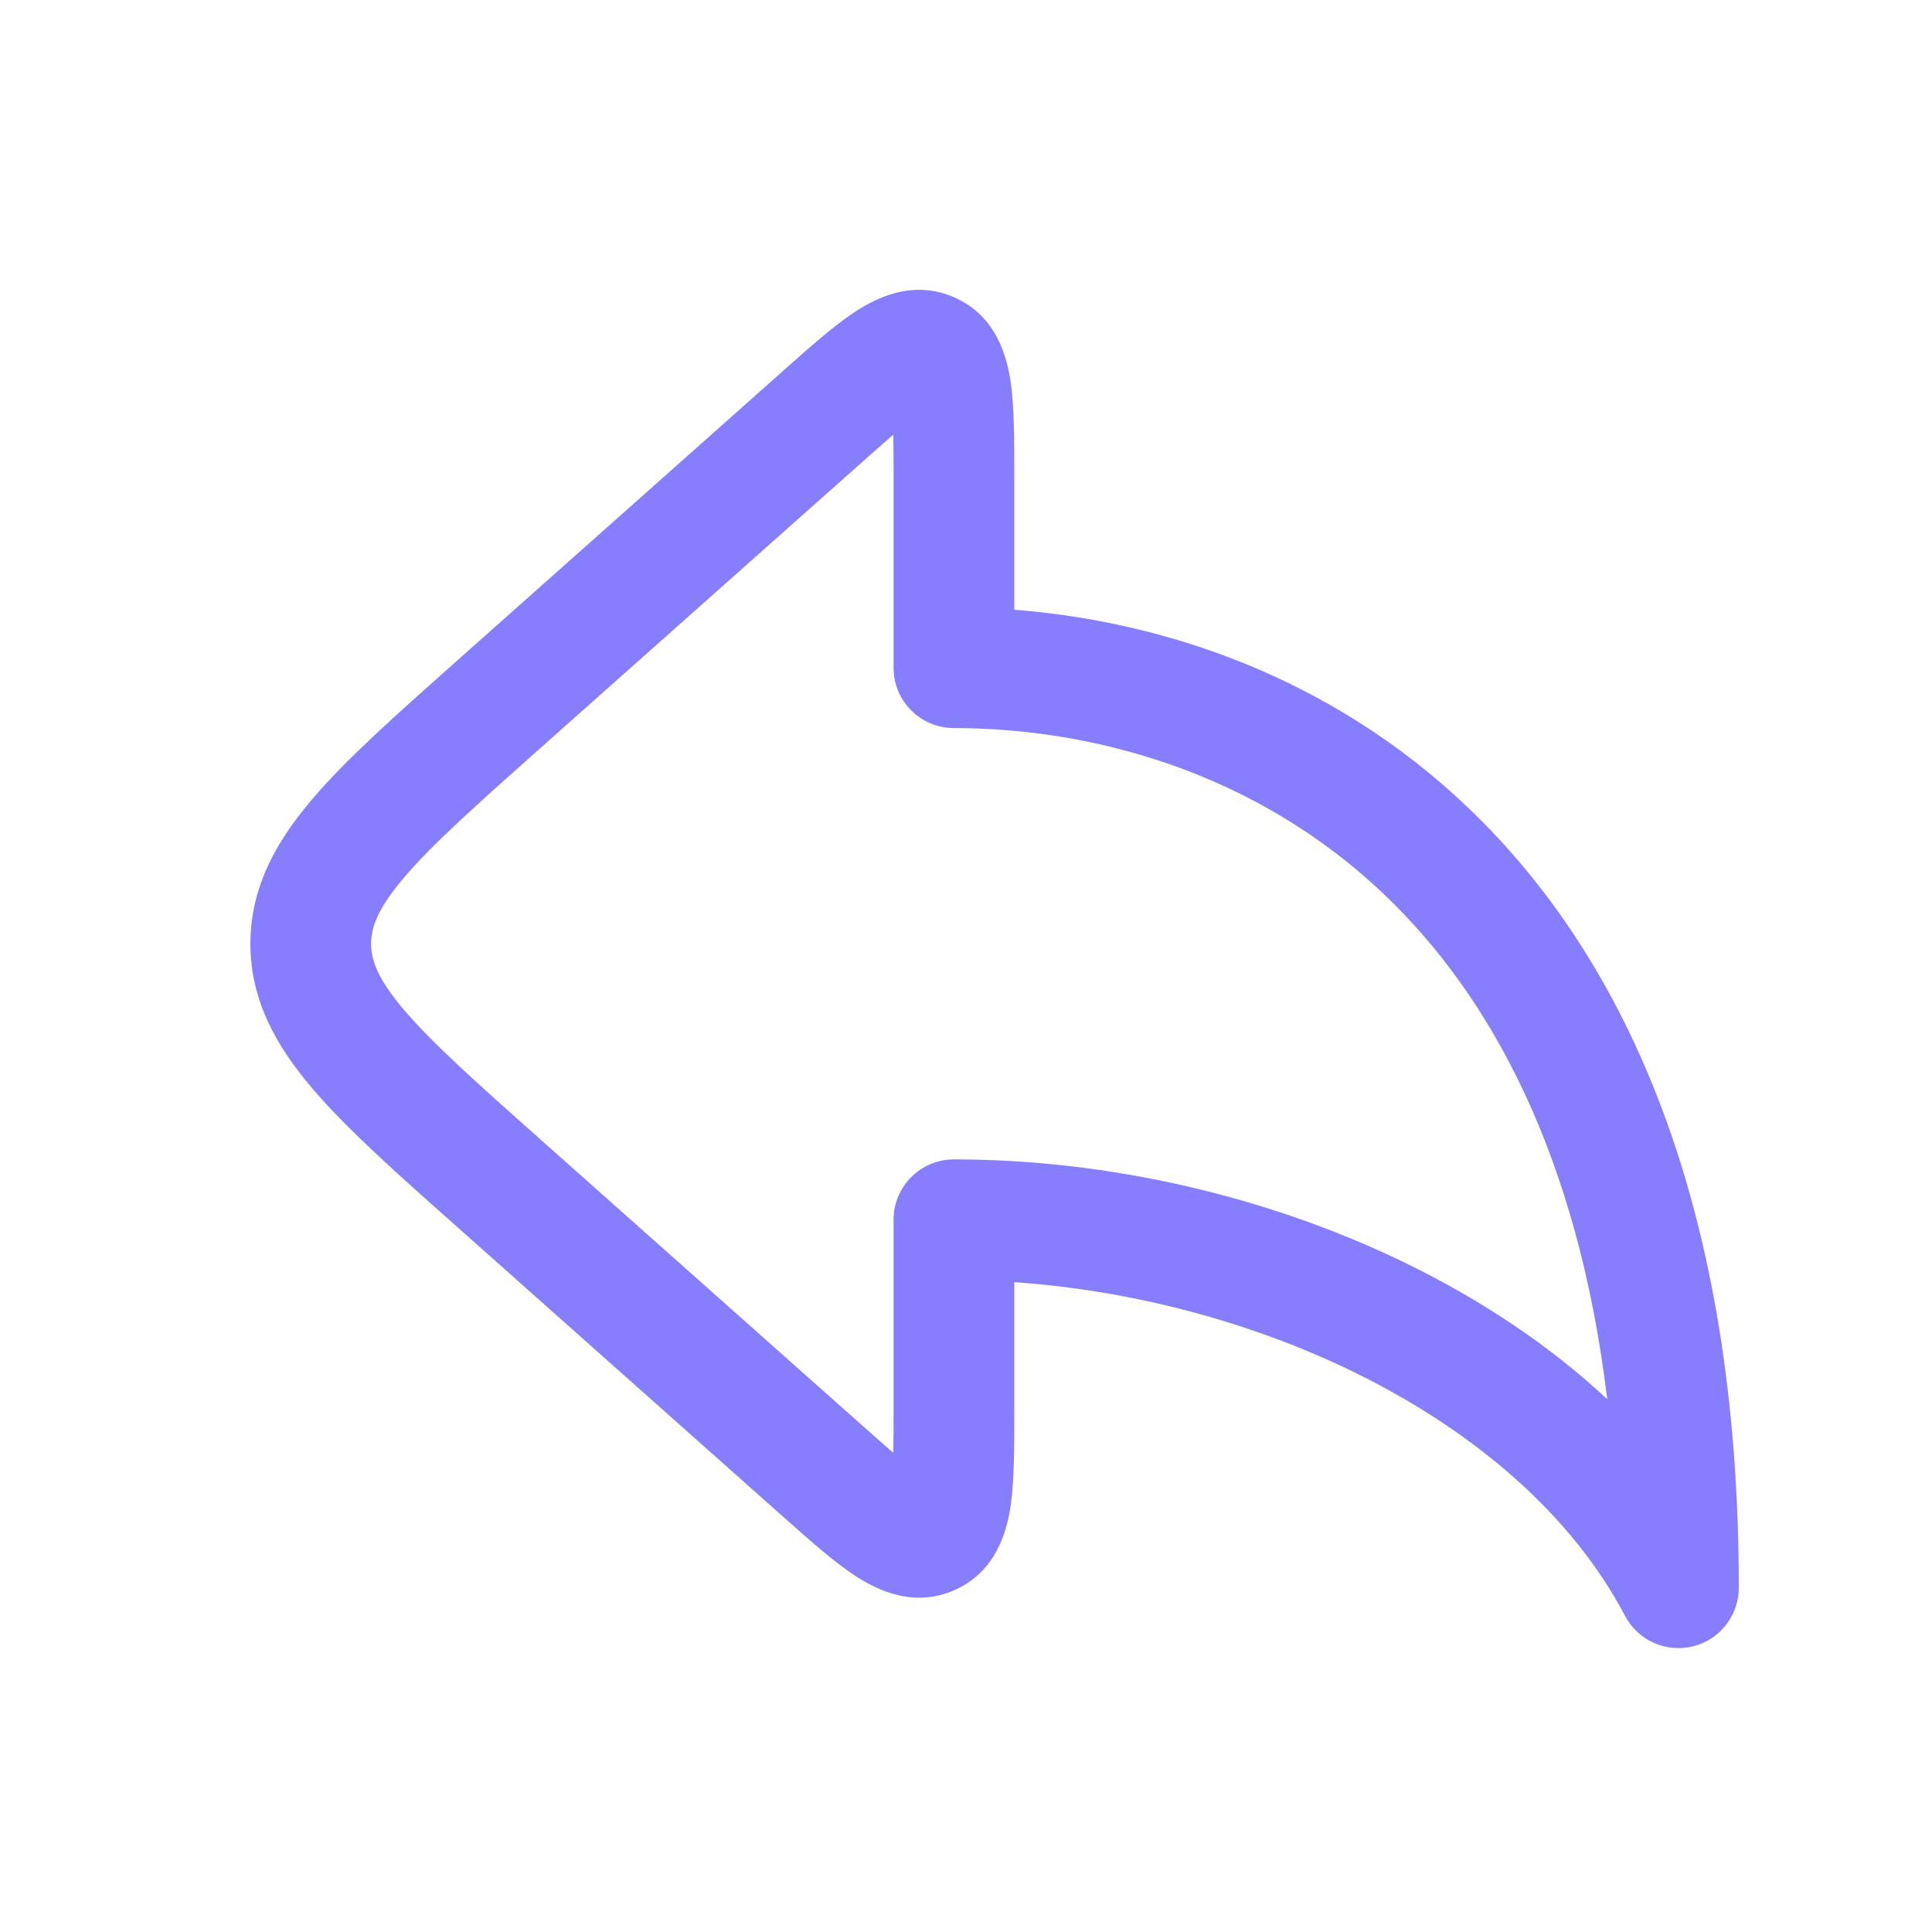
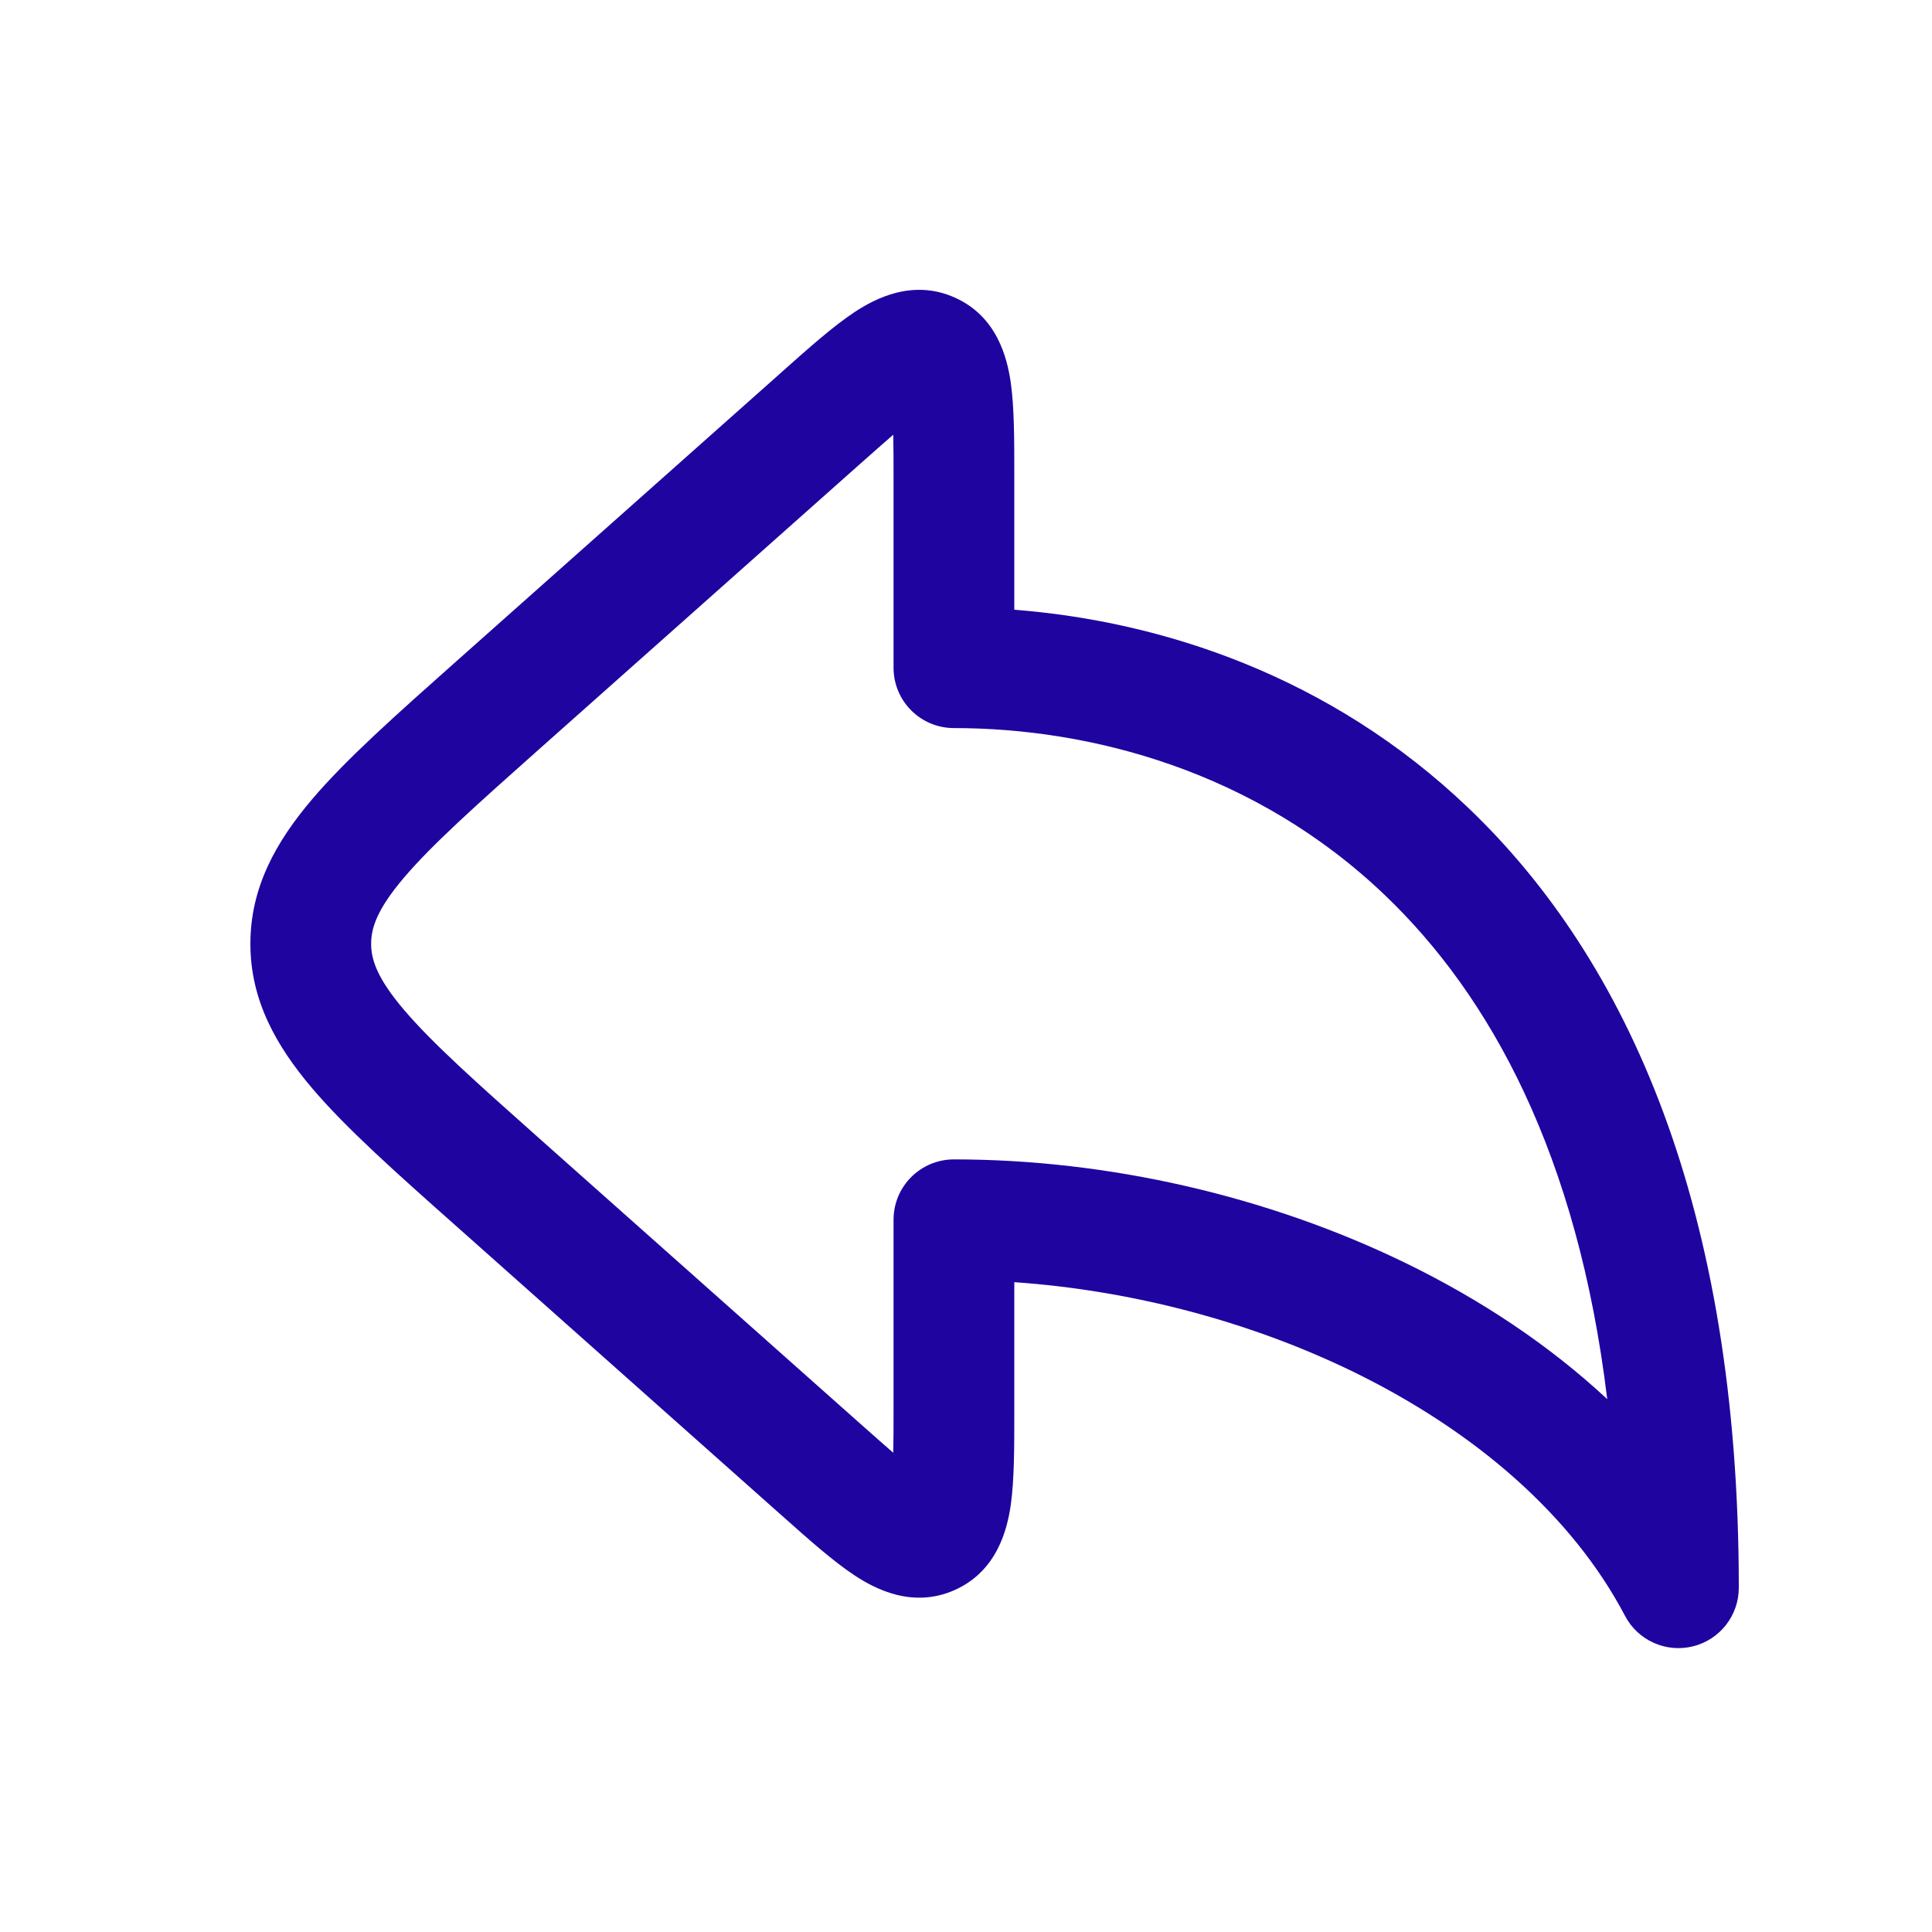
<svg xmlns="http://www.w3.org/2000/svg" width="20" height="20" viewBox="0 0 20 20" fill="none">
-   <path fill-rule="evenodd" clip-rule="evenodd" d="M8.105 3.84C8.094 3.85 8.084 3.859 8.073 3.869L4.728 6.842C4.104 7.397 3.586 7.856 3.231 8.274C2.858 8.713 2.592 9.185 2.592 9.77C2.592 10.354 2.858 10.826 3.231 11.265C3.586 11.683 4.104 12.143 4.728 12.697L8.073 15.671C8.084 15.68 8.094 15.69 8.105 15.699C8.375 15.94 8.628 16.164 8.846 16.308C9.06 16.449 9.449 16.654 9.885 16.459C10.321 16.263 10.426 15.835 10.463 15.582C10.5 15.323 10.5 14.985 10.5 14.624C10.5 14.609 10.5 14.595 10.5 14.581V13.273C11.71 13.357 12.935 13.678 14.008 14.2C15.268 14.815 16.275 15.686 16.822 16.727C16.955 16.981 17.245 17.112 17.525 17.043C17.804 16.974 18 16.724 18 16.436C18 12.502 16.849 9.94 15.203 8.366C13.768 6.993 12.02 6.43 10.5 6.312V4.959C10.5 4.944 10.5 4.93 10.5 4.916C10.5 4.554 10.5 4.216 10.463 3.958C10.426 3.704 10.321 3.276 9.885 3.081C9.449 2.885 9.06 3.09 8.846 3.231C8.628 3.375 8.375 3.6 8.105 3.84ZM9.247 4.5C9.153 4.581 9.041 4.681 8.903 4.803L5.593 7.745C4.925 8.339 4.475 8.741 4.183 9.084C3.903 9.413 3.842 9.606 3.842 9.77C3.842 9.933 3.903 10.126 4.183 10.455C4.475 10.798 4.925 11.2 5.593 11.794L8.903 14.736C9.041 14.858 9.153 14.958 9.247 15.039C9.25 14.915 9.25 14.764 9.25 14.581V12.627C9.25 12.281 9.53 12.002 9.875 12.002C11.469 12.002 13.125 12.38 14.555 13.077C15.321 13.45 16.034 13.921 16.638 14.484C16.331 11.944 15.423 10.306 14.339 9.269C12.989 7.977 11.283 7.537 9.875 7.537C9.53 7.537 9.25 7.258 9.25 6.912V4.959C9.25 4.775 9.25 4.624 9.247 4.5Z" fill="#877EFF" />
+   <path fill-rule="evenodd" clip-rule="evenodd" d="M8.105 3.84C8.094 3.85 8.084 3.859 8.073 3.869L4.728 6.842C4.104 7.397 3.586 7.856 3.231 8.274C2.858 8.713 2.592 9.185 2.592 9.77C2.592 10.354 2.858 10.826 3.231 11.265C3.586 11.683 4.104 12.143 4.728 12.697L8.073 15.671C8.084 15.68 8.094 15.69 8.105 15.699C8.375 15.94 8.628 16.164 8.846 16.308C9.06 16.449 9.449 16.654 9.885 16.459C10.321 16.263 10.426 15.835 10.463 15.582C10.5 15.323 10.5 14.985 10.5 14.624C10.5 14.609 10.5 14.595 10.5 14.581V13.273C11.71 13.357 12.935 13.678 14.008 14.2C15.268 14.815 16.275 15.686 16.822 16.727C16.955 16.981 17.245 17.112 17.525 17.043C17.804 16.974 18 16.724 18 16.436C18 12.502 16.849 9.94 15.203 8.366C13.768 6.993 12.02 6.43 10.5 6.312V4.959C10.5 4.944 10.5 4.93 10.5 4.916C10.5 4.554 10.5 4.216 10.463 3.958C10.426 3.704 10.321 3.276 9.885 3.081C9.449 2.885 9.06 3.09 8.846 3.231C8.628 3.375 8.375 3.6 8.105 3.84ZM9.247 4.5C9.153 4.581 9.041 4.681 8.903 4.803L5.593 7.745C4.925 8.339 4.475 8.741 4.183 9.084C3.903 9.413 3.842 9.606 3.842 9.77C3.842 9.933 3.903 10.126 4.183 10.455C4.475 10.798 4.925 11.2 5.593 11.794L8.903 14.736C9.041 14.858 9.153 14.958 9.247 15.039C9.25 14.915 9.25 14.764 9.25 14.581V12.627C9.25 12.281 9.53 12.002 9.875 12.002C11.469 12.002 13.125 12.38 14.555 13.077C15.321 13.45 16.034 13.921 16.638 14.484C16.331 11.944 15.423 10.306 14.339 9.269C12.989 7.977 11.283 7.537 9.875 7.537C9.53 7.537 9.25 7.258 9.25 6.912V4.959C9.25 4.775 9.25 4.624 9.247 4.5Z" fill="#1f04a0" />
</svg>
